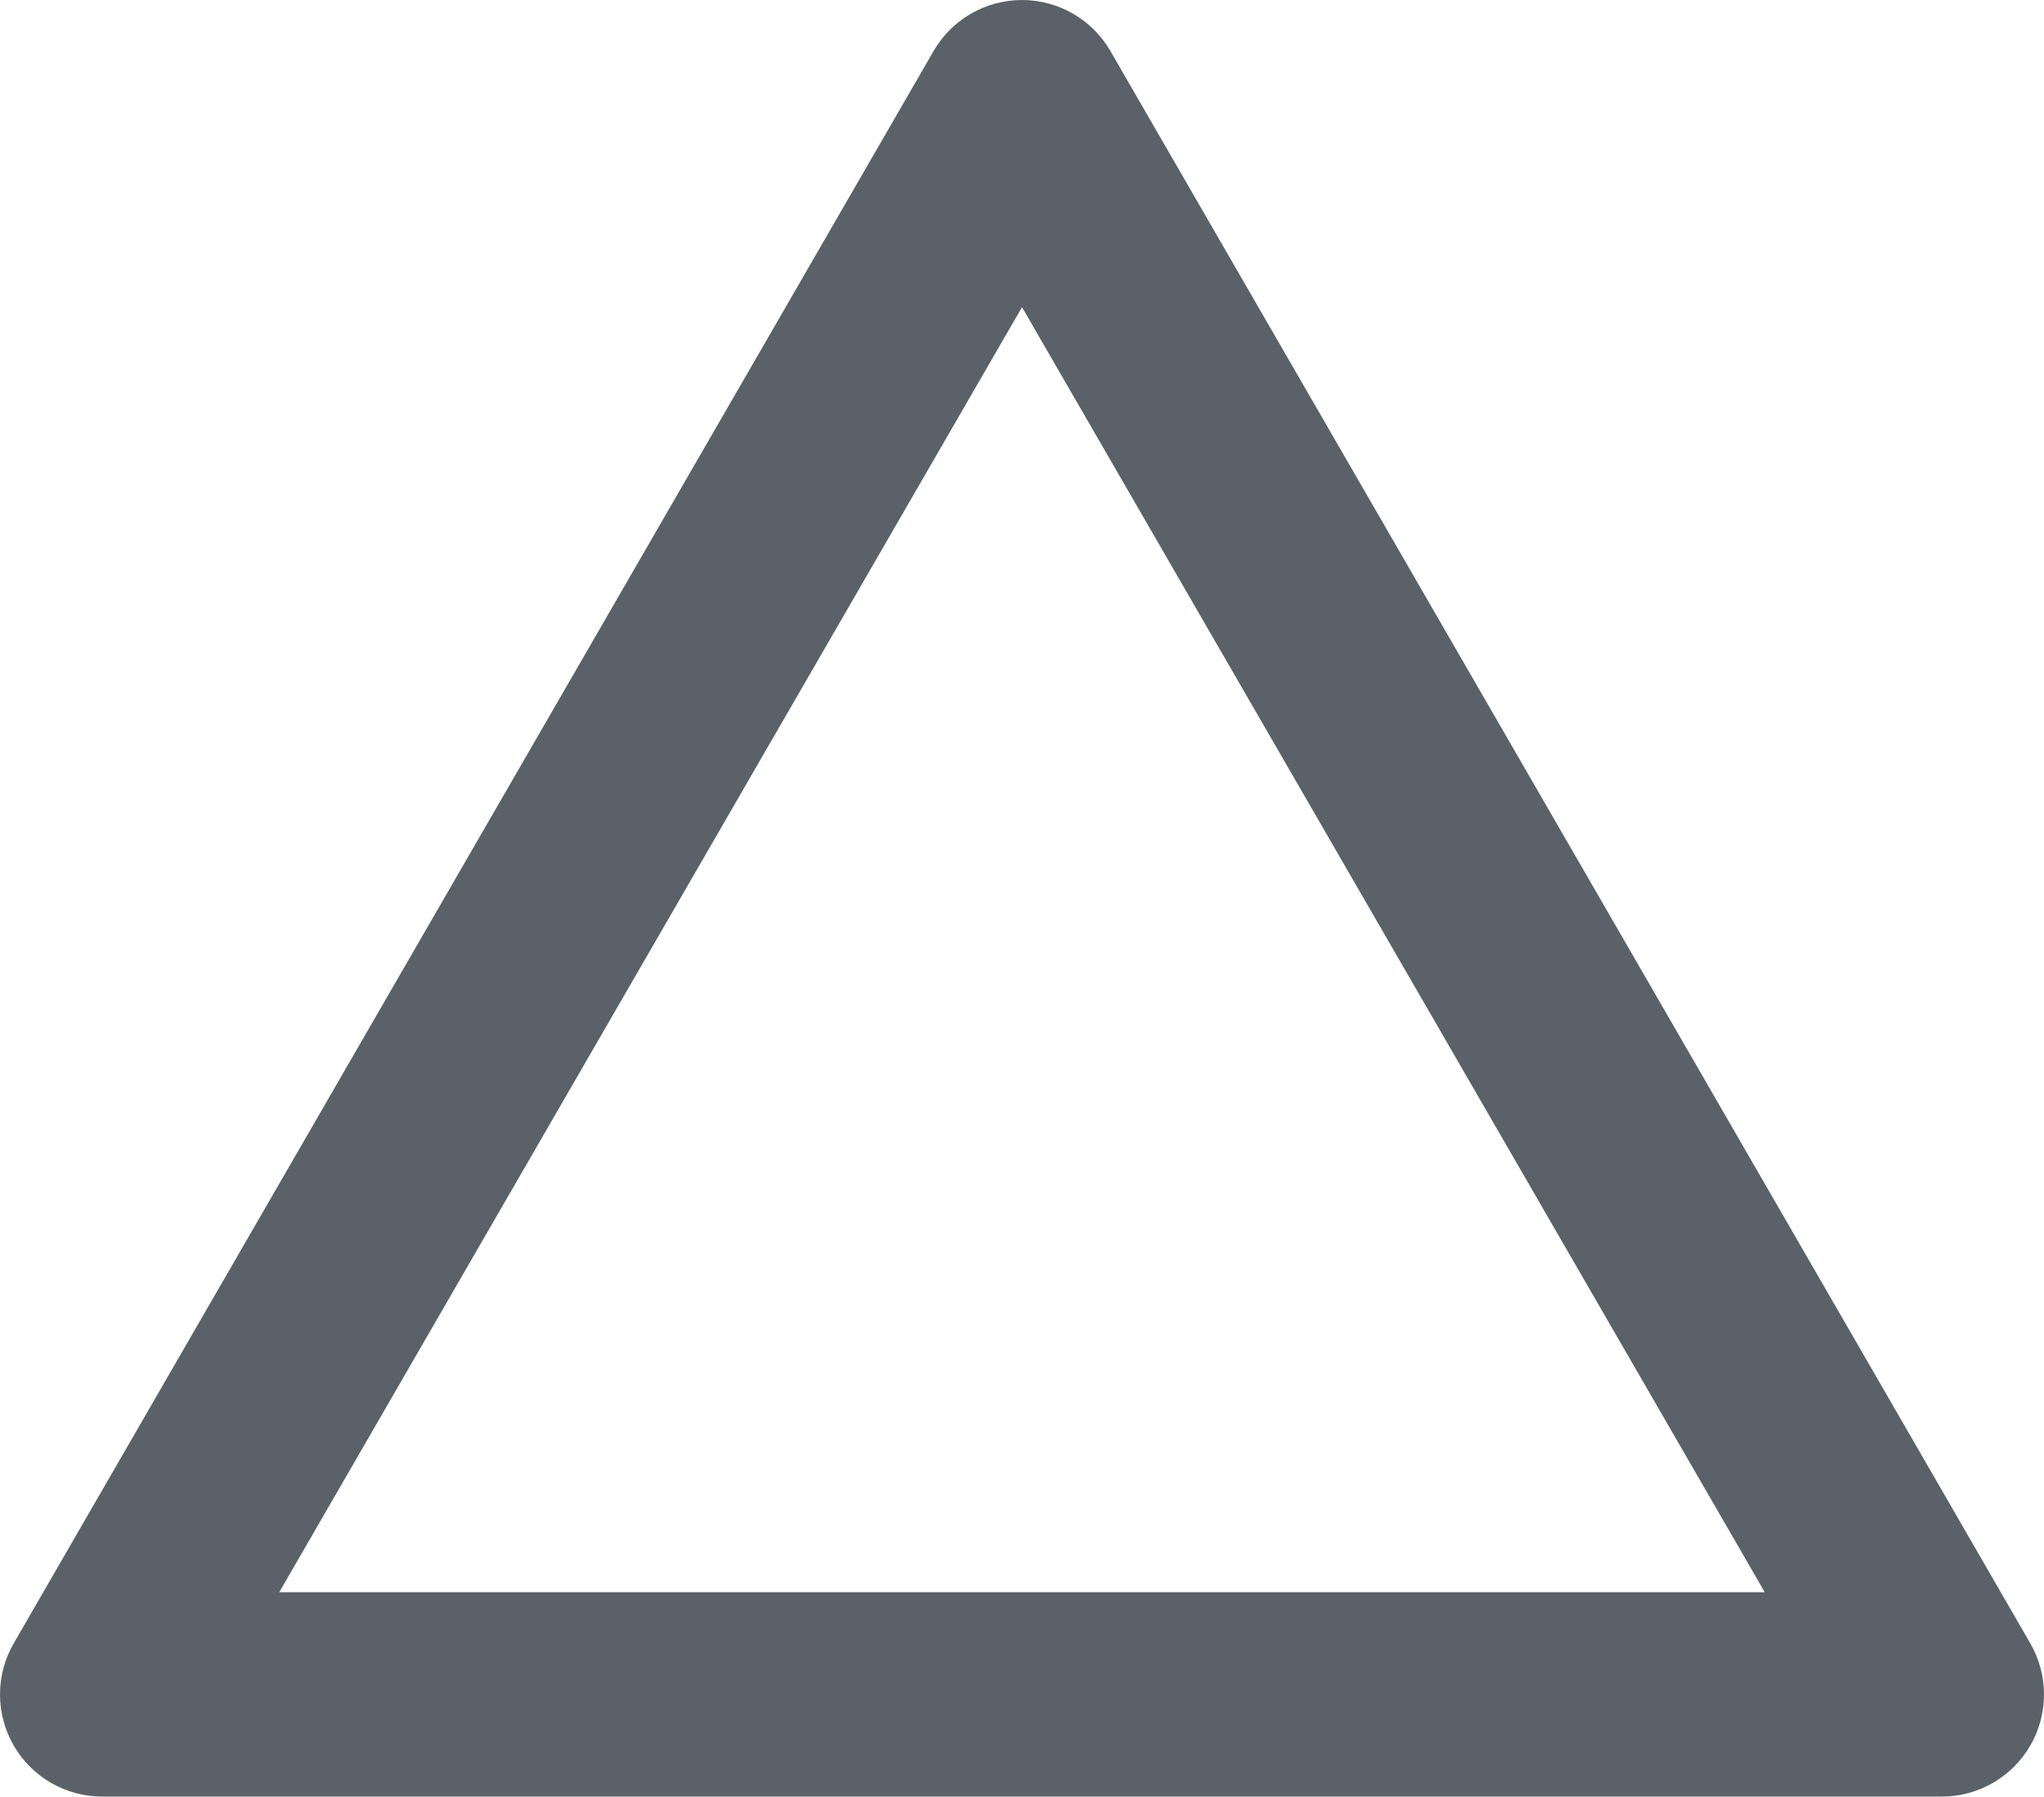
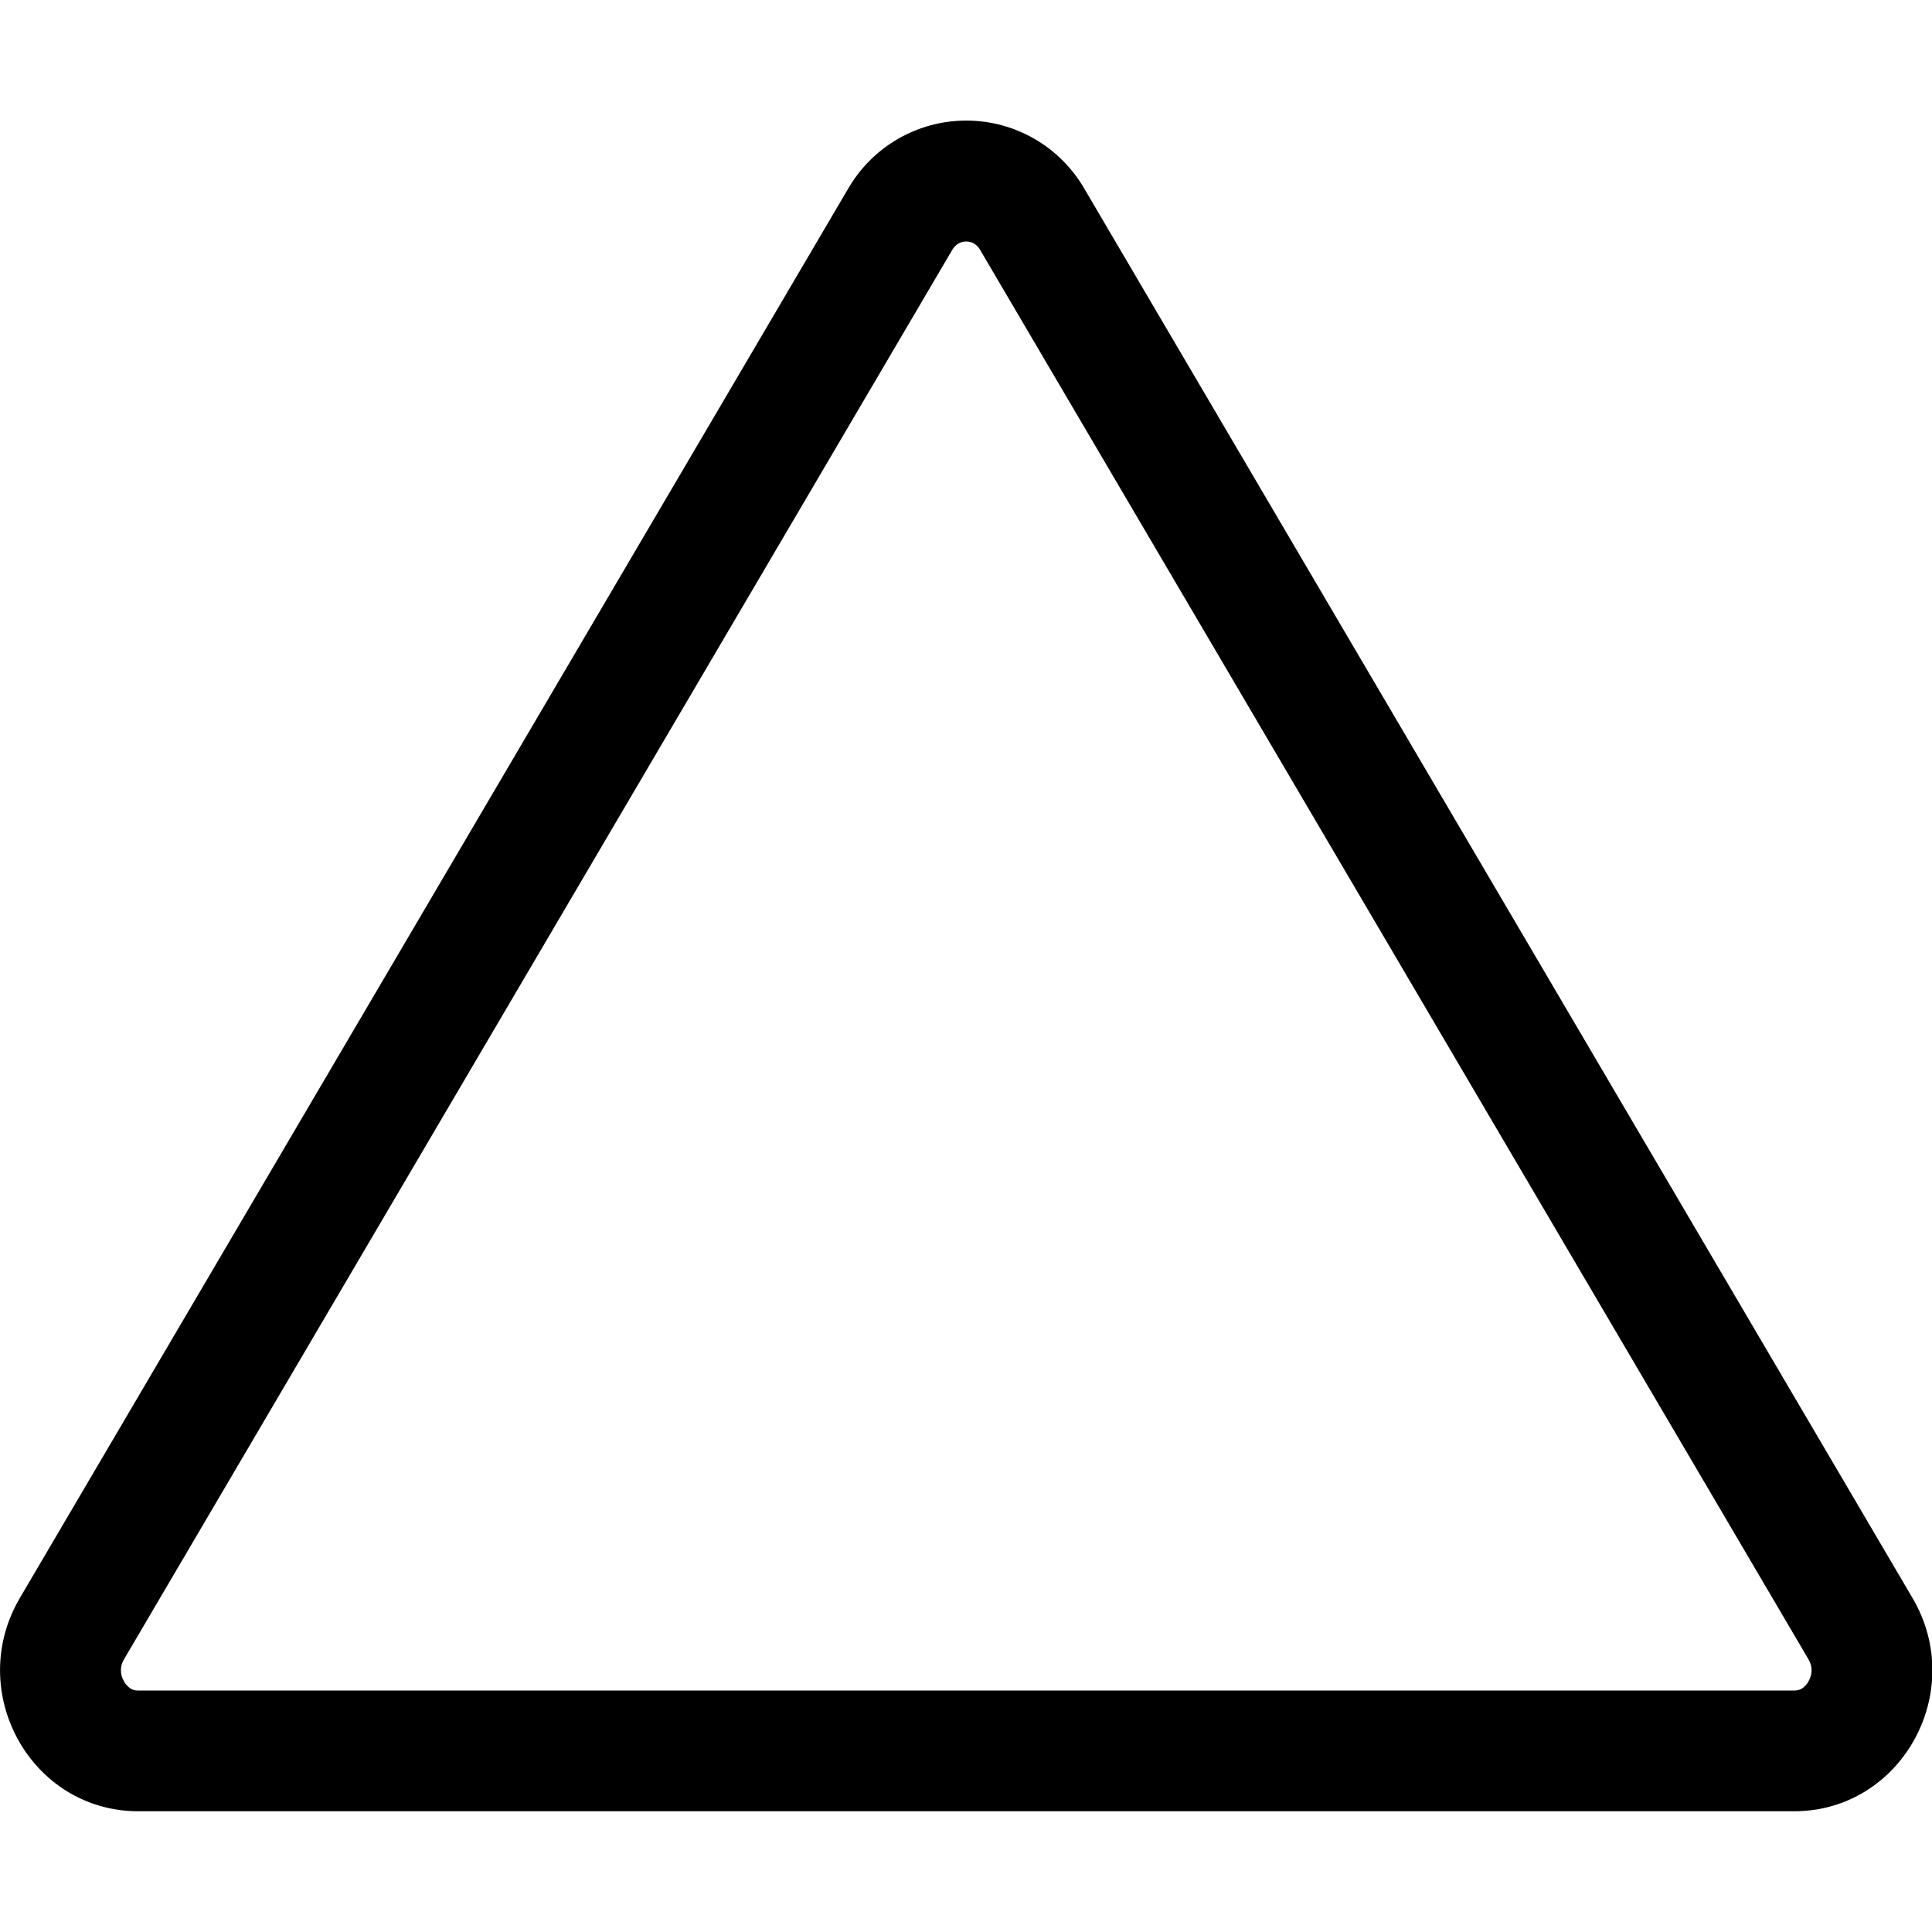
- <svg xmlns="http://www.w3.org/2000/svg" width="17.874" height="15.711" viewBox="0 0 17.874 15.711">
-   <path id="triangle" d="M19.75,17.574,11.71,3.656a.893.893,0,0,0-1.554,0L2.116,17.574a.893.893,0,0,0,.777,1.34h16.08a.893.893,0,0,0,.777-1.34ZM4.438,17.127,10.933,5.889l6.495,11.238Z" transform="translate(-1.996 -3.203)" fill="#5a6168" />
+ <svg xmlns="http://www.w3.org/2000/svg" viewBox="0 0 16 16">
+   <path d="M7.938 2.016A.13.13 0 0 1 8.002 2a.13.13 0 0 1 .063.016.146.146 0 0 1 .054.057l6.857 11.667c.036.06.035.124.002.183a.163.163 0 0 1-.054.06.116.116 0 0 1-.066.017H1.146a.115.115 0 0 1-.066-.017.163.163 0 0 1-.054-.06.176.176 0 0 1 .002-.183L7.884 2.073a.147.147 0 0 1 .054-.057zm1.044-.45a1.13 1.13 0 0 0-1.96 0L.165 13.233c-.457.778.091 1.767.98 1.767h13.713c.889 0 1.438-.99.98-1.767L8.982 1.566z" />
</svg>
